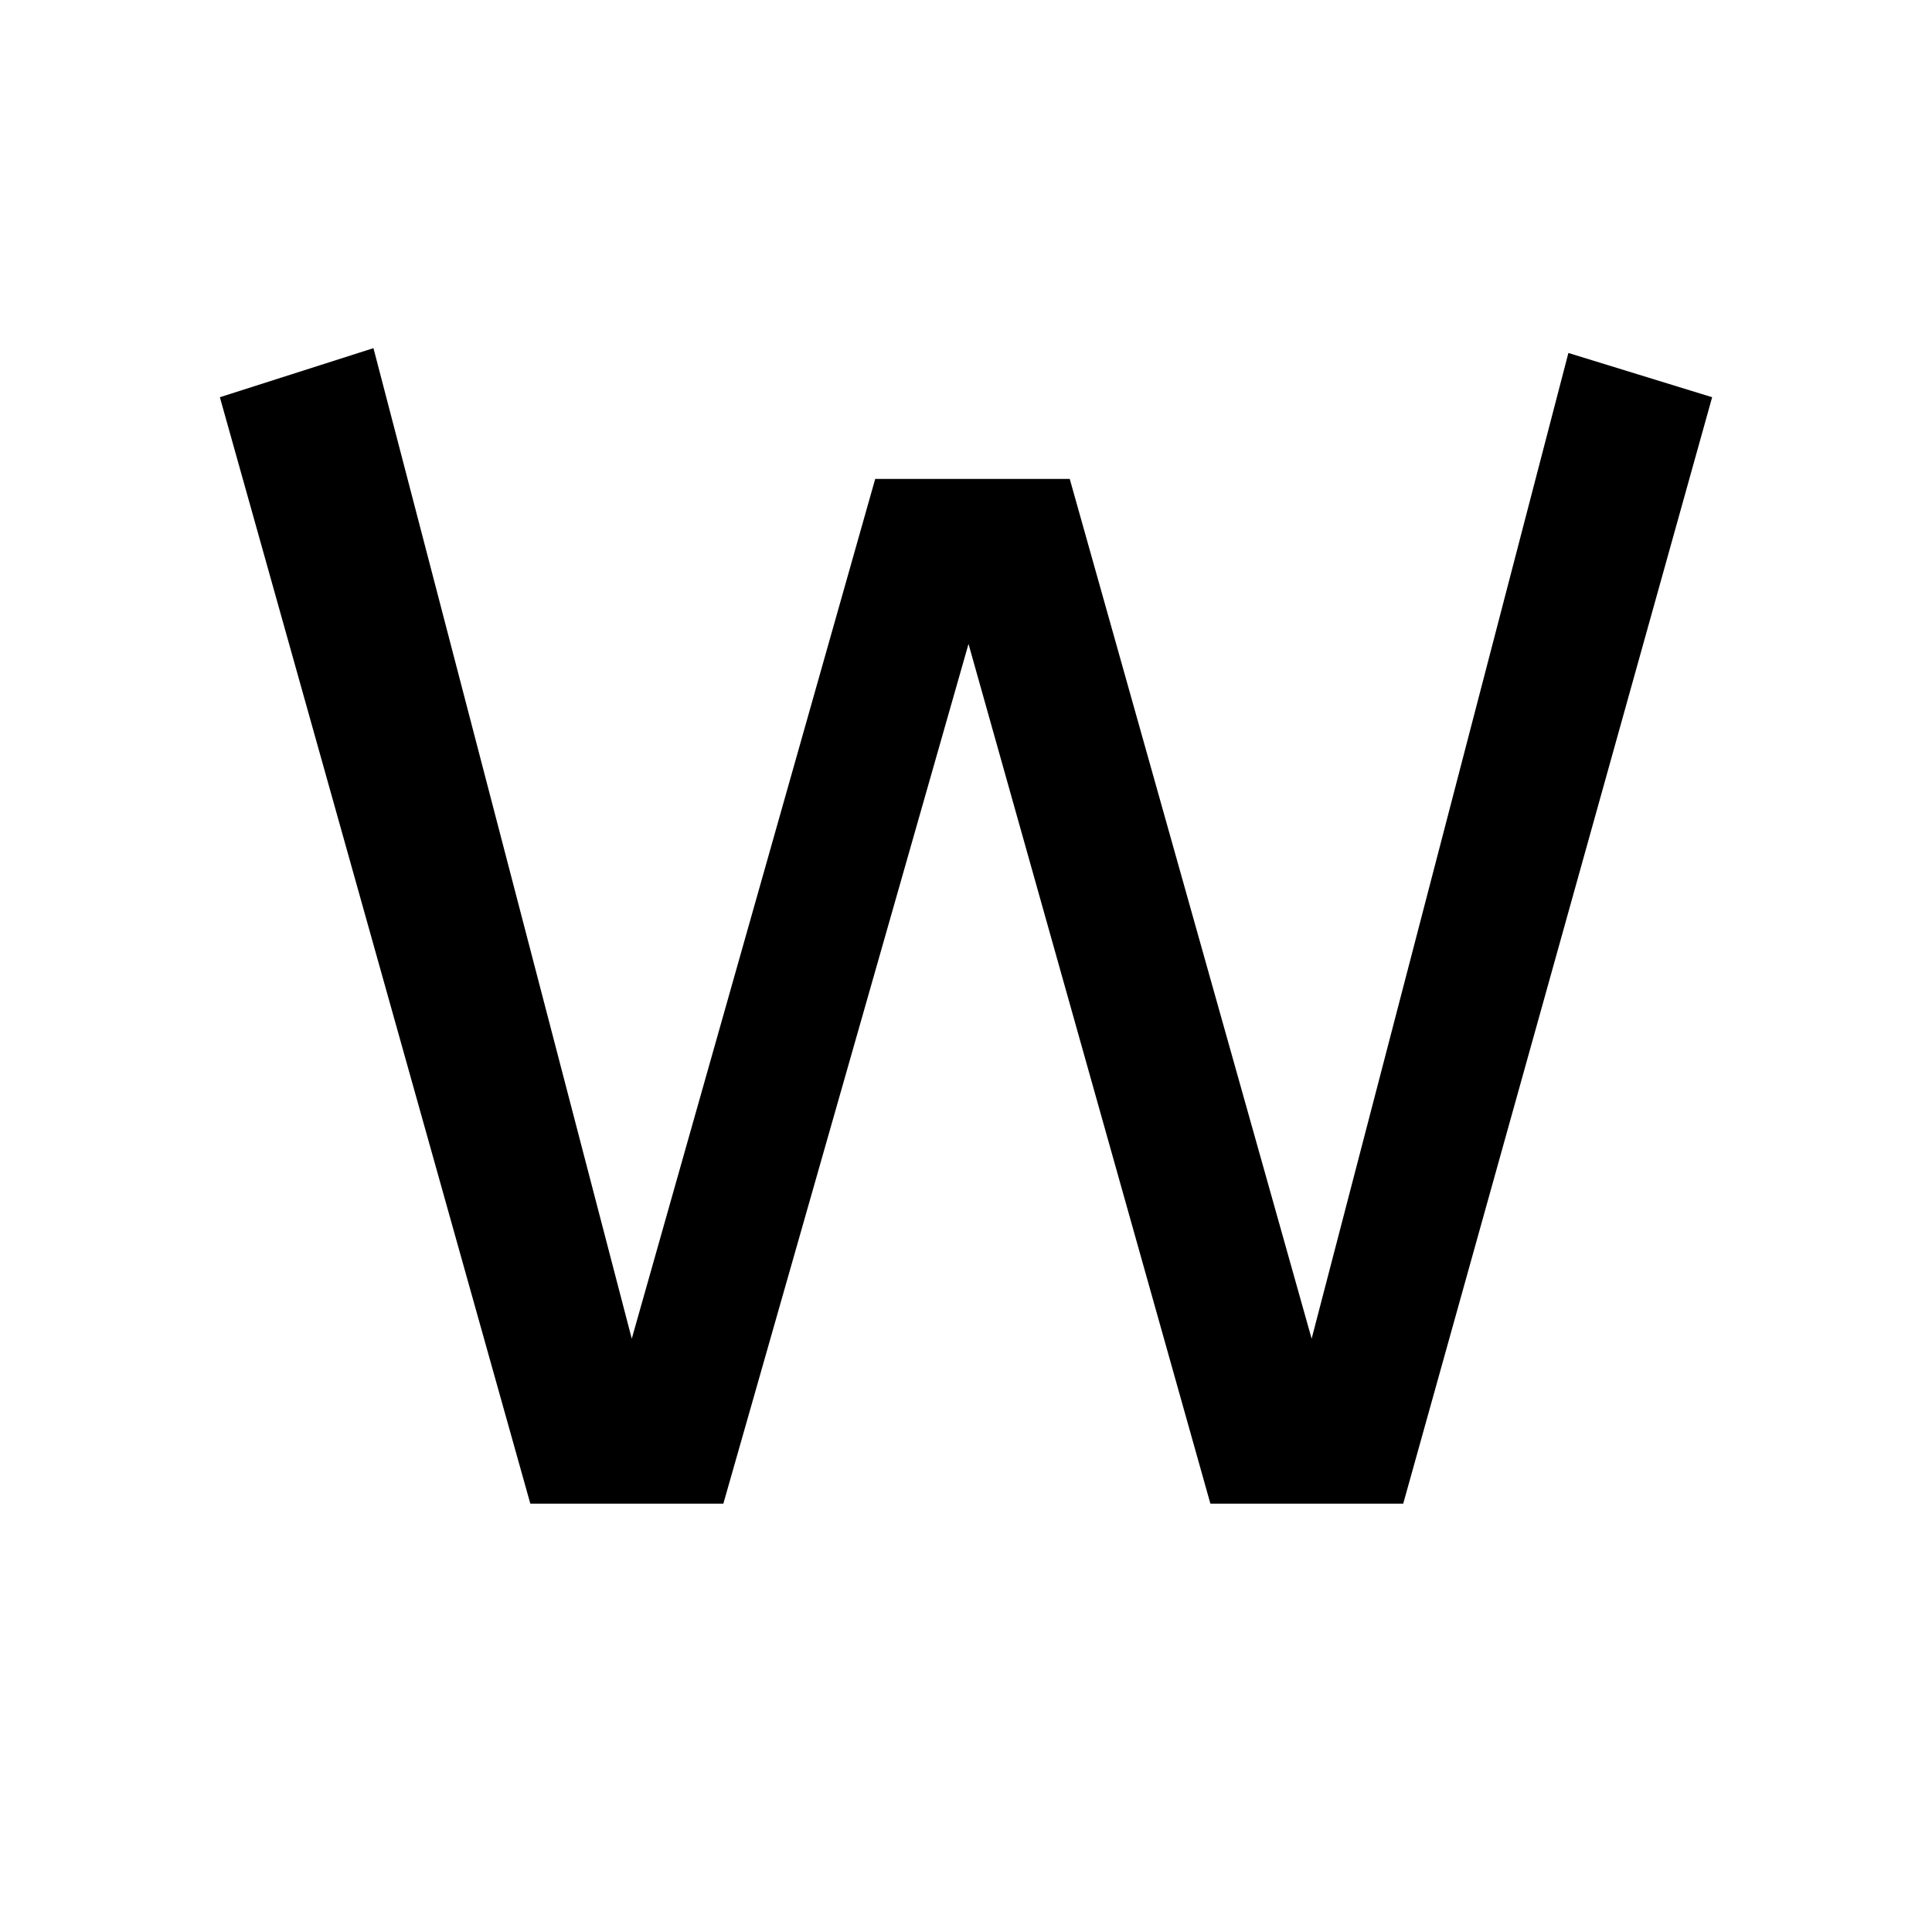
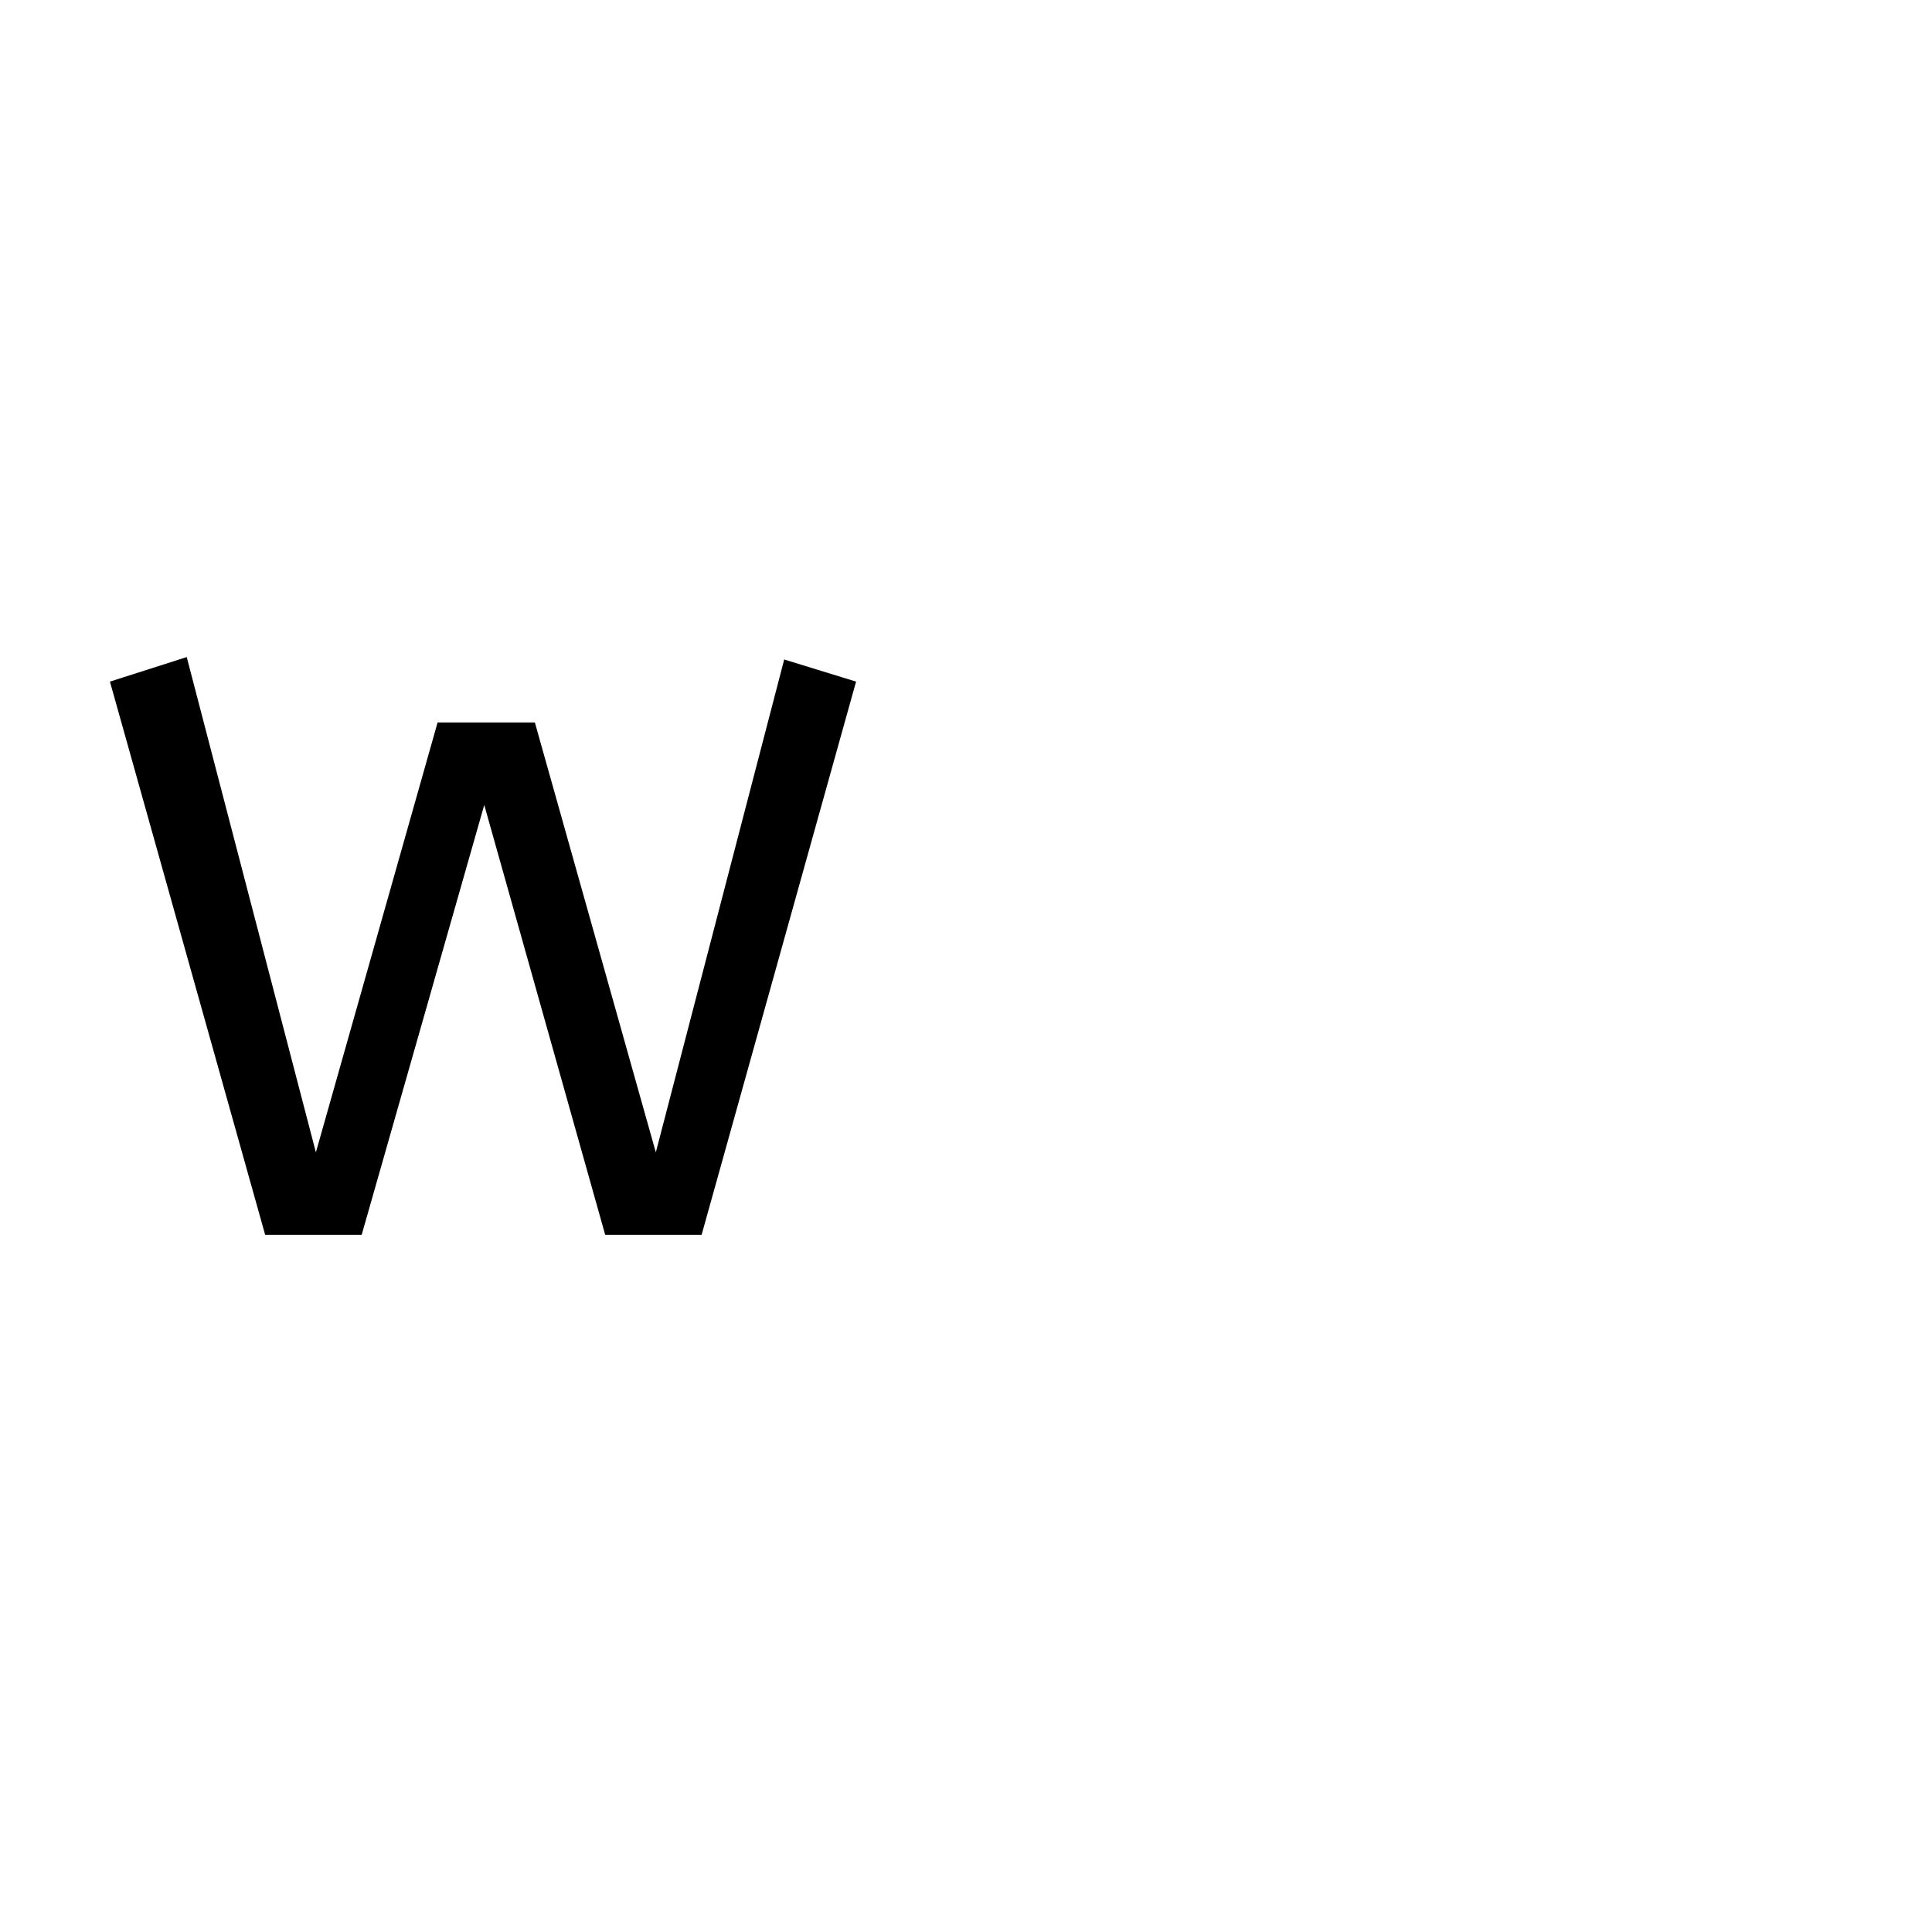
- <svg xmlns="http://www.w3.org/2000/svg" width="100" height="100" version="1.1" id="svg1" viewBox="0 0 100 100">
+ <svg xmlns="http://www.w3.org/2000/svg" width="100" height="100" version="1.1" id="svg1" viewBox="0 0 200 100">
  <path fill="black" d="M37.44 77.83L27.45 77.83L11.38 20.56L19.33 18.02L32.70 69.29L45.30 24.79L55.37 24.79L67.89 69.29L81.18 18.27L88.62 20.56L72.63 77.83L62.65 77.83L50.13 33.33L37.44 77.83Z" />
</svg>
